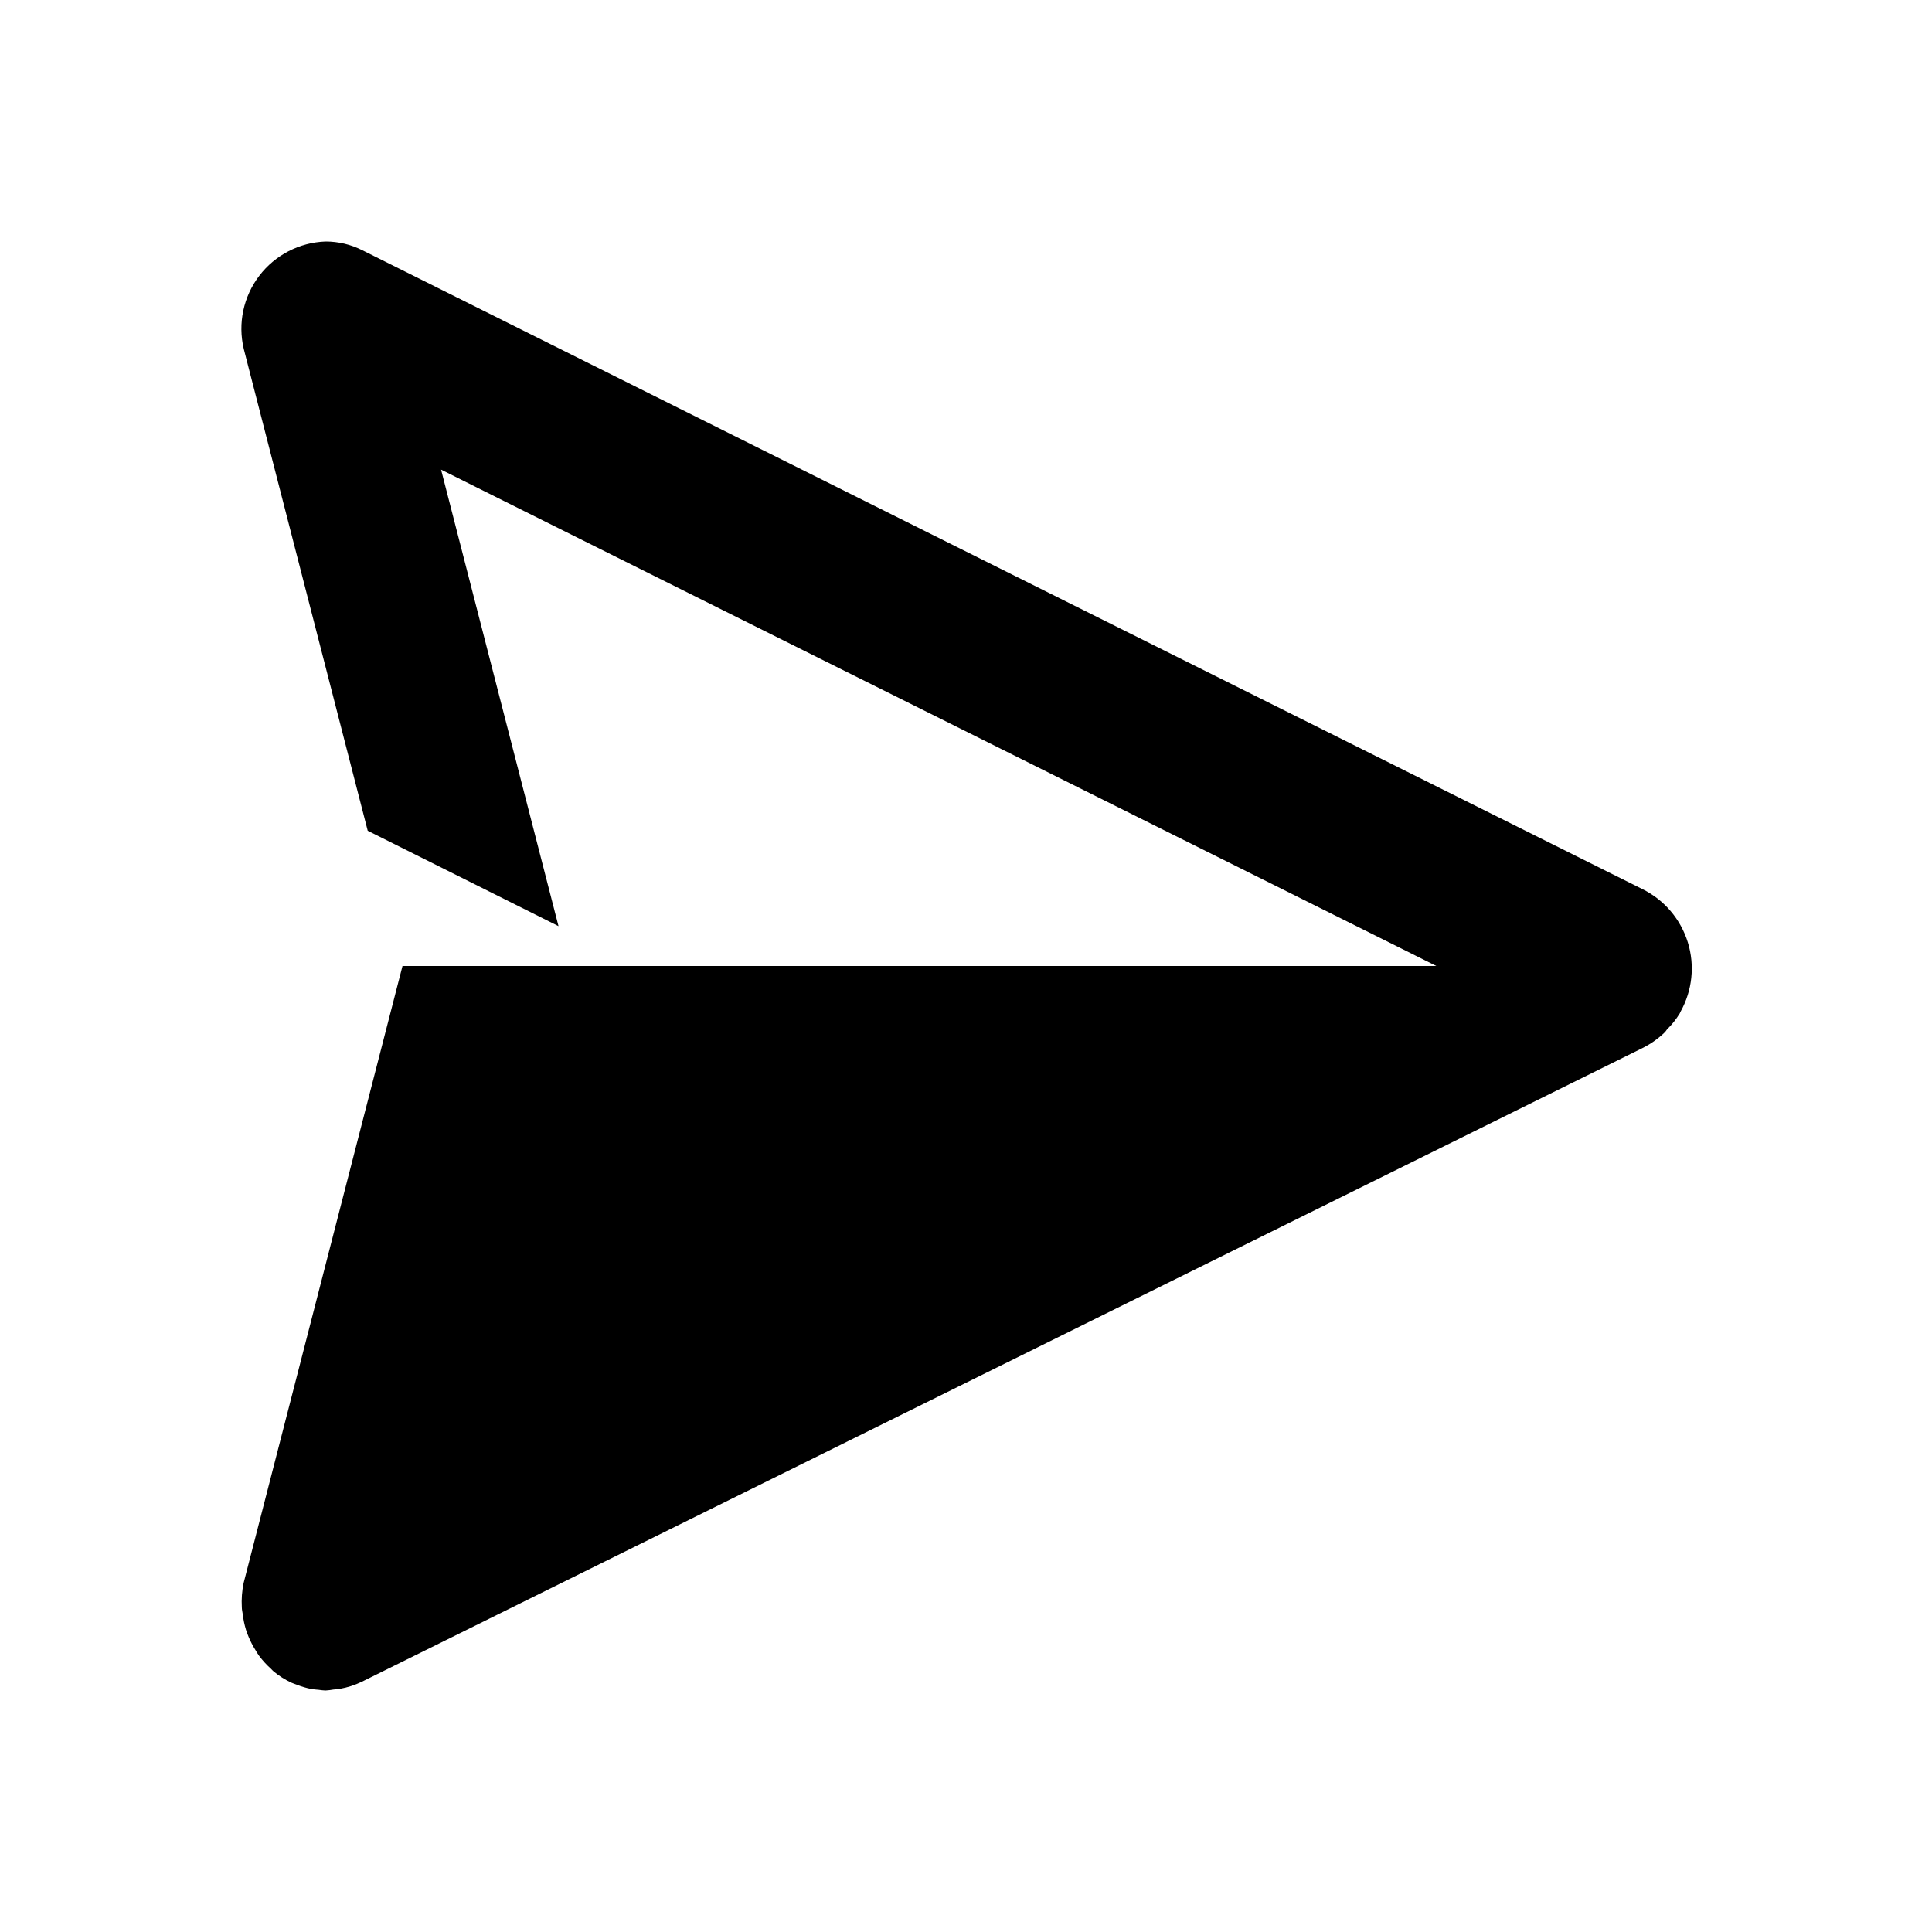
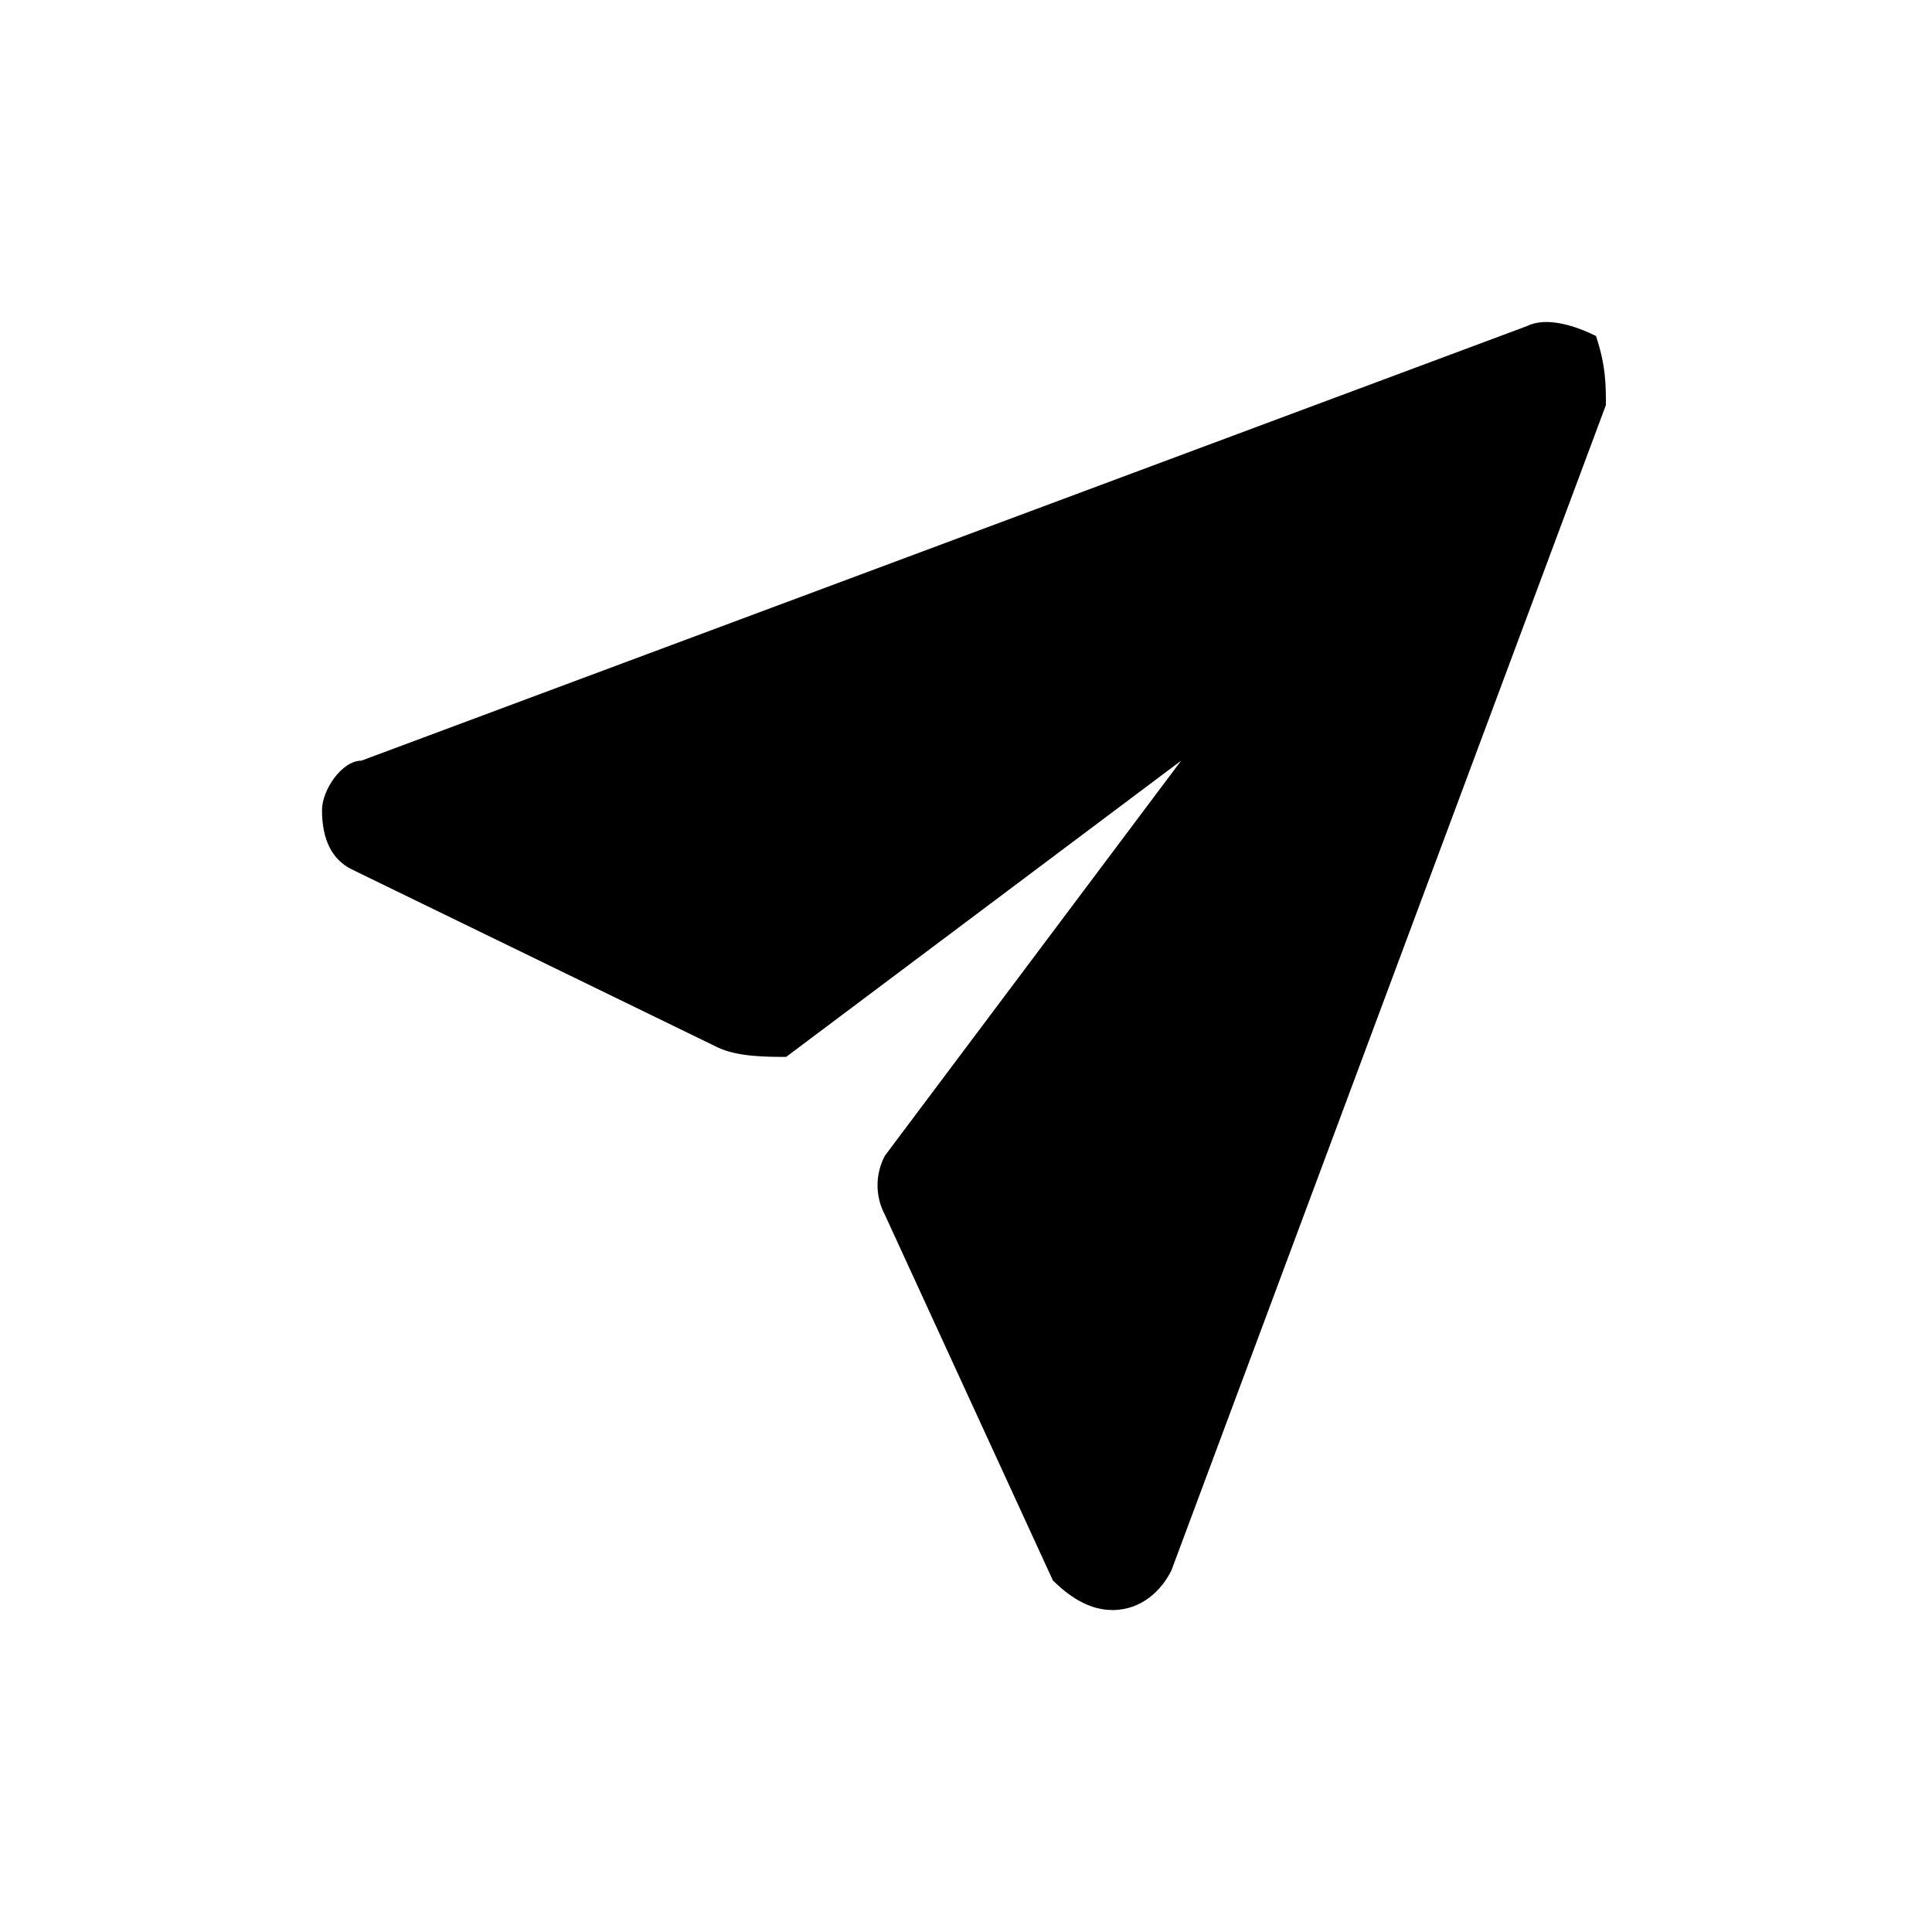
<svg xmlns="http://www.w3.org/2000/svg" viewBox="0 0 24 24">
-   <path d="M20.708 12.788a1.023 1.023 0 0 0 .159-.2l.009-.02a1.1 1.1 0 0 0-.471-1.522L4.5 3.108A1.011 1.011 0 0 0 4.045 3a1.084 1.084 0 0 0-1.017 1.334l1.54 5.986 2.37 1.185-1.459-5.671L17.843 12H5l-1.974 7.666a1.169 1.169 0 0 0-.022.3c0 .031.008.059.012.089a1.074 1.074 0 0 0 .039.189c.01.031.021.061.034.091a1.081 1.081 0 0 0 .084.162.835.835 0 0 0 .047.074 1.131 1.131 0 0 0 .148.161c.011.01.019.022.031.031a1.026 1.026 0 0 0 .219.139c.021.01.044.016.066.025a1.03 1.03 0 0 0 .182.054c.03.005.06.008.09.01a.827.827 0 0 0 .087.009.836.836 0 0 0 .1-.012.725.725 0 0 0 .08-.009 1.031 1.031 0 0 0 .268-.086L20.4 13.021a1.106 1.106 0 0 0 .272-.189.225.225 0 0 0 .036-.044z" />
+   <path d="M13.815 20c-.245 0-.49-.123-.736-.368l-2.086-4.54a.782.782 0 0 1 0-.736l3.68-4.907-4.907 3.68c-.245 0-.613 0-.859-.122l-4.539-2.208C4.123 10.676 4 10.43 4 10.062c0-.245.245-.613.49-.613l14.478-5.398c.245-.123.613 0 .858.123.123.368.123.613.123.858L14.551 19.51c-.123.246-.368.491-.736.491.123 0 .123 0 0 0z" />
</svg>
